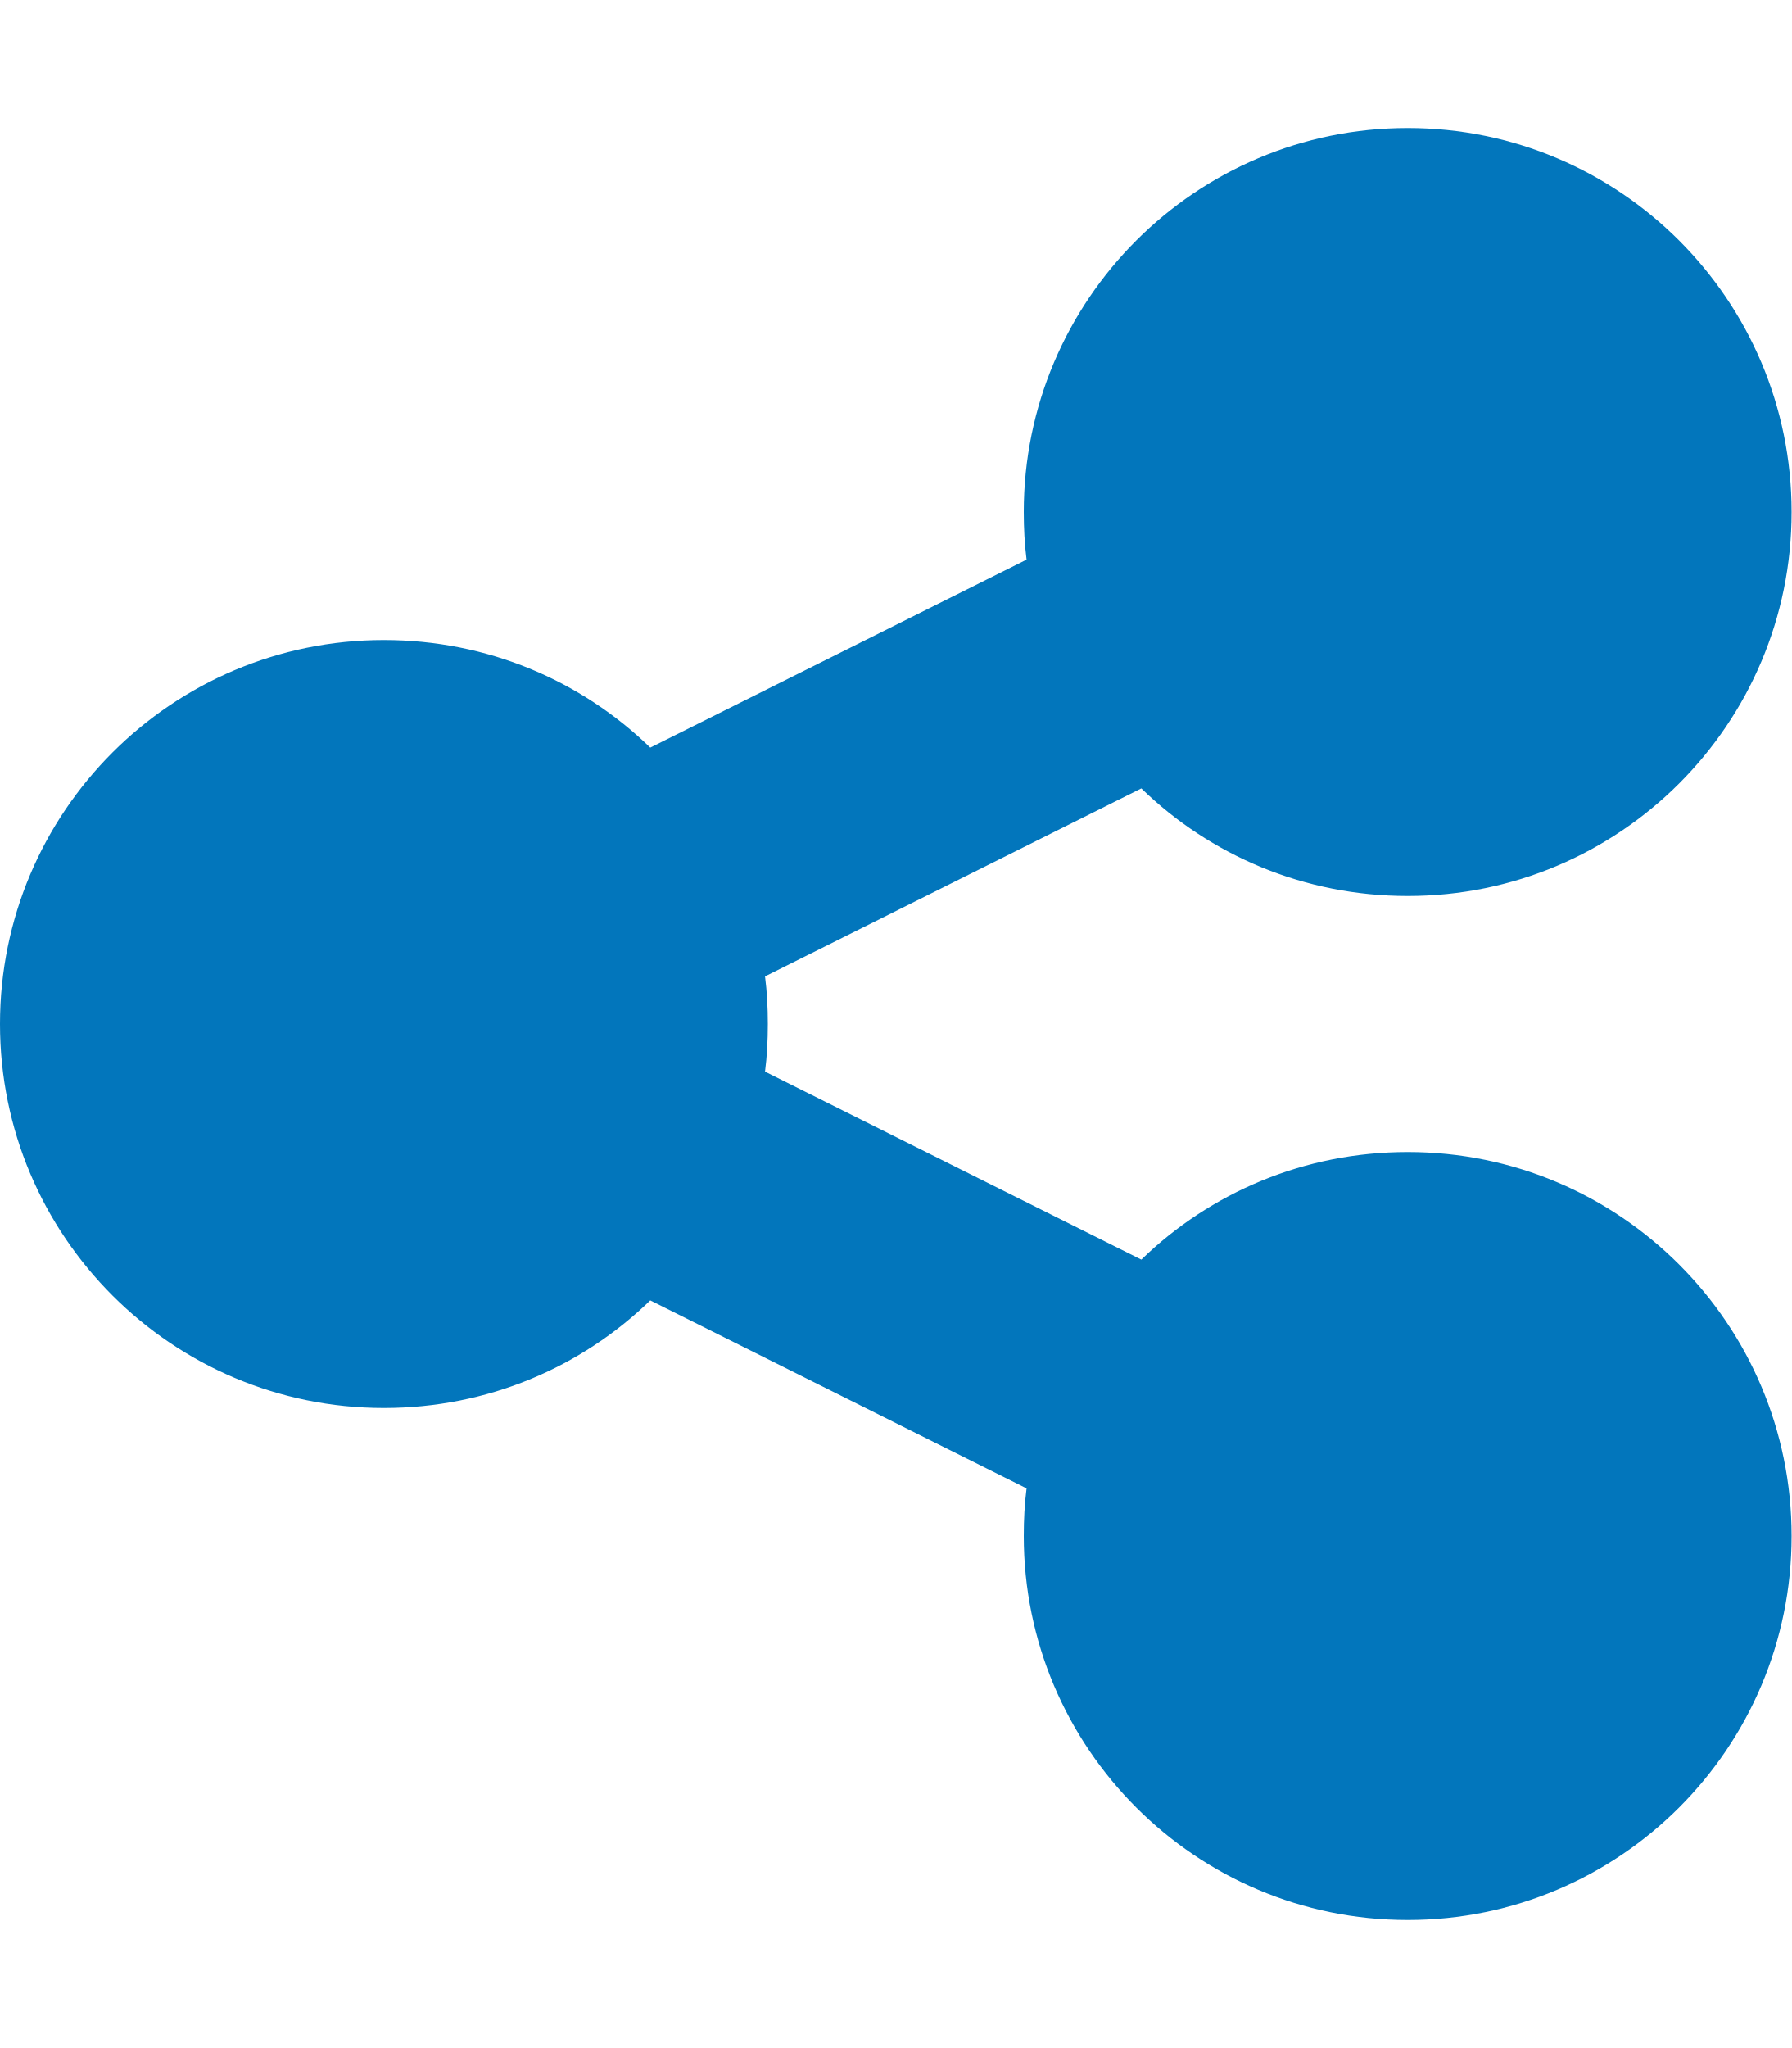
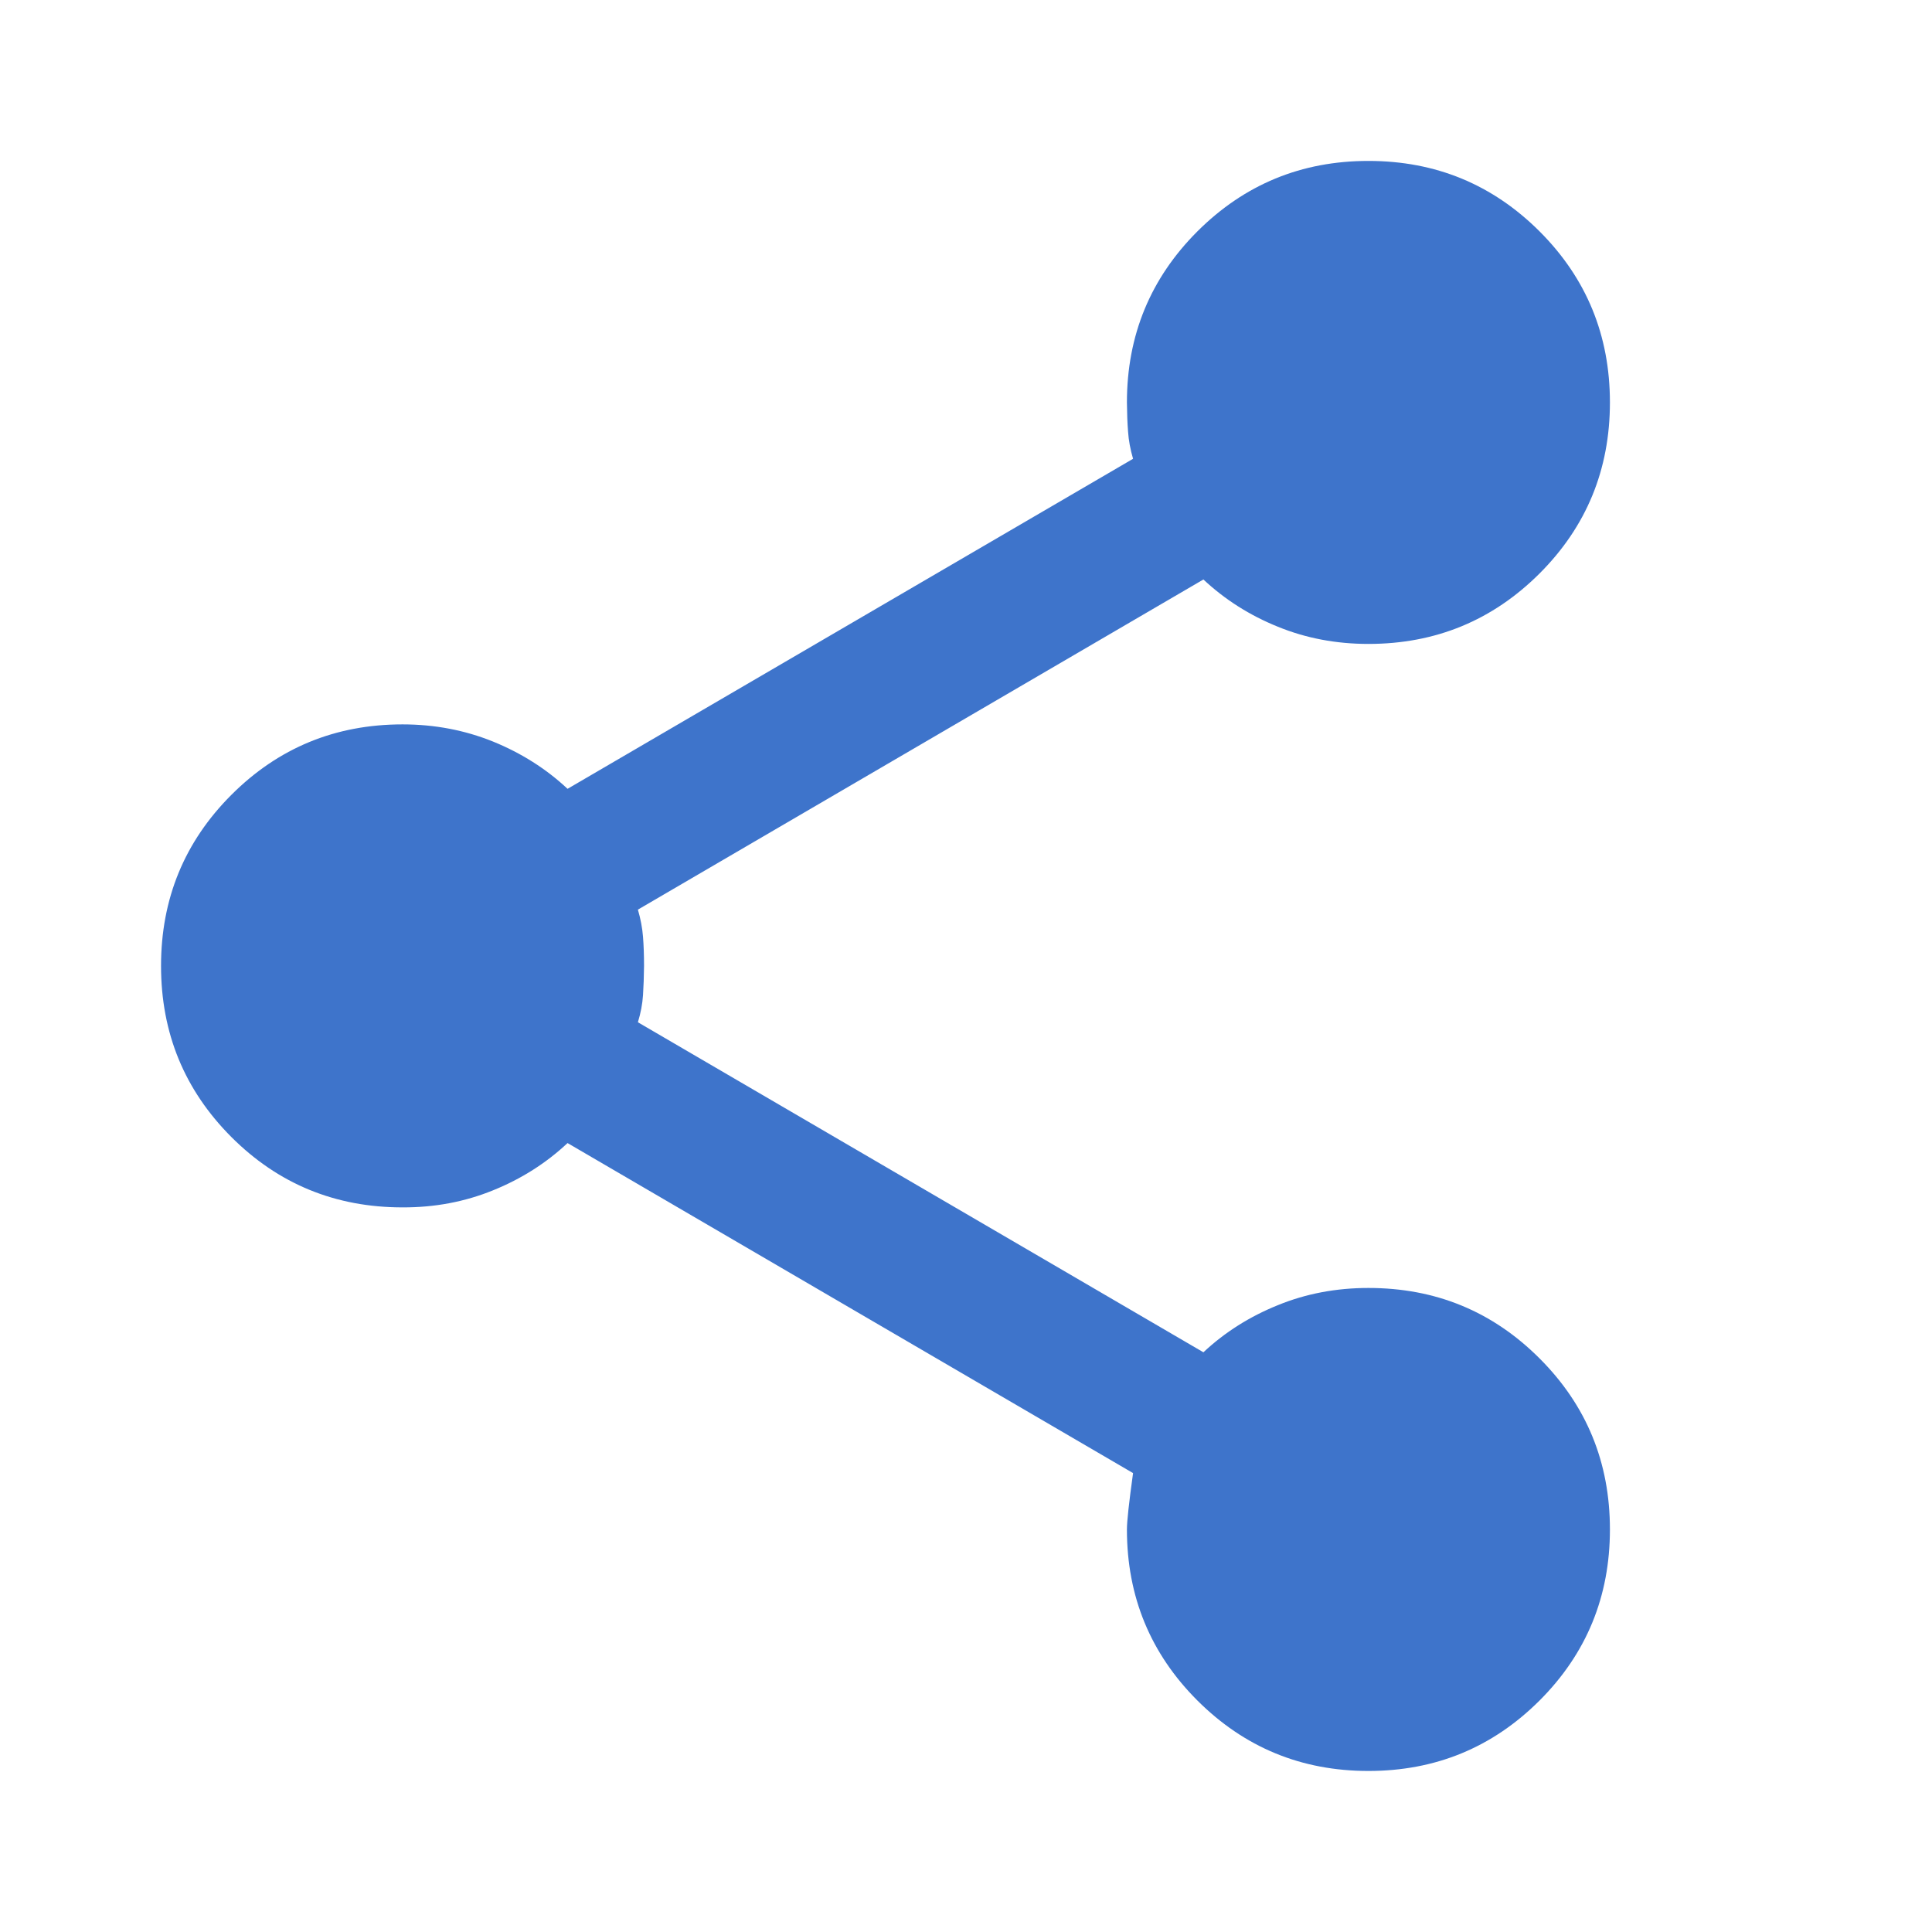
- <svg xmlns="http://www.w3.org/2000/svg" viewBox="0 0 448 512">
-   <path fill="#0276bc" d="M352 224c53 0 96-43 96-96s-43-96-96-96s-96 43-96 96c0 4 .2 8 .7 11.9l-94.1 47C145.4 170.2 121.9 160 96 160c-53 0-96 43-96 96s43 96 96 96c25.9 0 49.4-10.2 66.6-26.9l94.1 47c-.5 3.9-.7 7.8-.7 11.9c0 53 43 96 96 96s96-43 96-96s-43-96-96-96c-25.9 0-49.4 10.2-66.6 26.9l-94.1-47c.5-3.9 .7-7.8 .7-11.9s-.2-8-.7-11.9l94.1-47C302.6 213.8 326.1 224 352 224z" />
+ <svg xmlns="http://www.w3.org/2000/svg" width="17" height="17" viewBox="0 0 17 17" fill="none">
+   <path d="M12.041 15.583C11.451 15.583 10.95 15.376 10.536 14.963C10.123 14.55 9.916 14.048 9.916 13.458C9.916 13.387 9.934 13.222 9.97 12.962L4.994 10.058C4.805 10.235 4.586 10.374 4.338 10.474C4.09 10.575 3.825 10.625 3.542 10.624C2.951 10.624 2.449 10.418 2.036 10.005C1.623 9.591 1.417 9.09 1.417 8.499C1.417 7.909 1.623 7.407 2.036 6.994C2.449 6.581 2.951 6.374 3.542 6.374C3.825 6.374 4.09 6.425 4.338 6.525C4.586 6.626 4.805 6.764 4.994 6.941L9.97 4.037C9.946 3.954 9.931 3.875 9.926 3.798C9.92 3.722 9.917 3.636 9.916 3.541C9.916 2.951 10.123 2.449 10.536 2.036C10.95 1.623 11.451 1.416 12.041 1.416C12.632 1.416 13.133 1.623 13.547 2.036C13.96 2.449 14.166 2.951 14.166 3.541C14.166 4.131 13.96 4.633 13.547 5.046C13.133 5.459 12.632 5.666 12.041 5.666C11.758 5.666 11.492 5.616 11.245 5.515C10.997 5.415 10.778 5.276 10.589 5.099L5.613 8.004C5.637 8.086 5.652 8.166 5.658 8.243C5.664 8.32 5.667 8.405 5.667 8.499C5.666 8.593 5.663 8.679 5.658 8.756C5.653 8.834 5.638 8.913 5.613 8.995L10.589 11.899C10.778 11.722 10.997 11.584 11.245 11.484C11.492 11.383 11.758 11.333 12.041 11.333C12.632 11.333 13.133 11.539 13.547 11.953C13.96 12.366 14.166 12.867 14.166 13.458C14.166 14.048 13.96 14.55 13.547 14.963C13.133 15.376 12.632 15.583 12.041 15.583Z" fill="#3E74CB" />
</svg>
